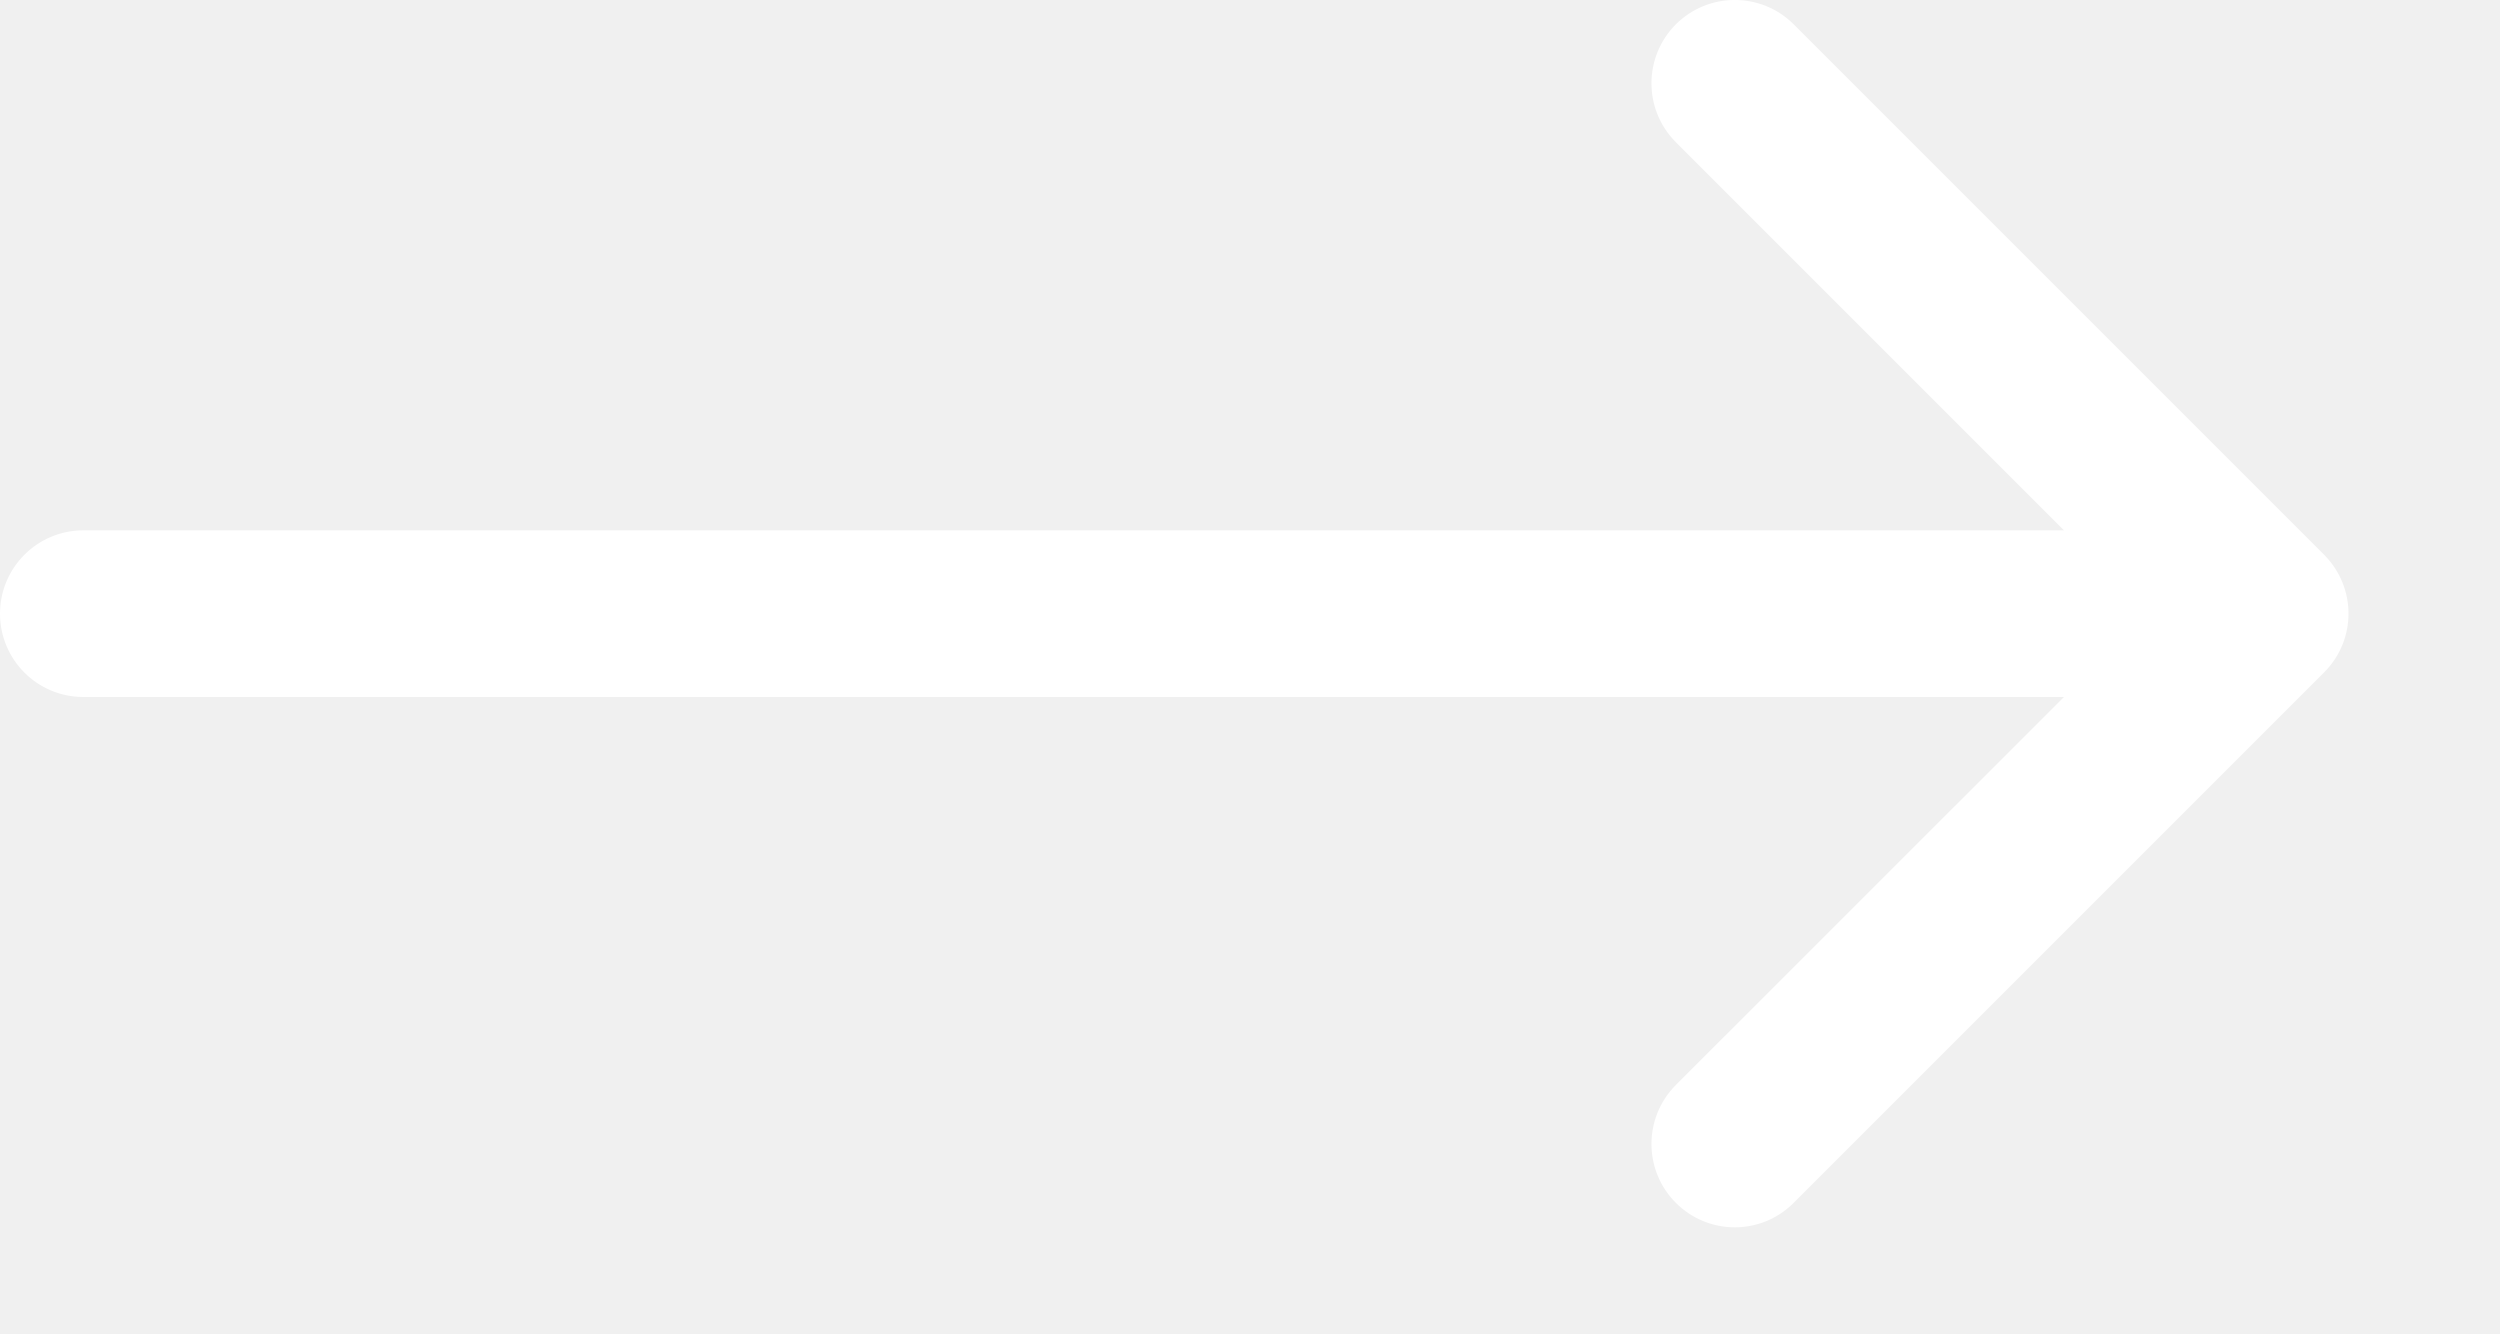
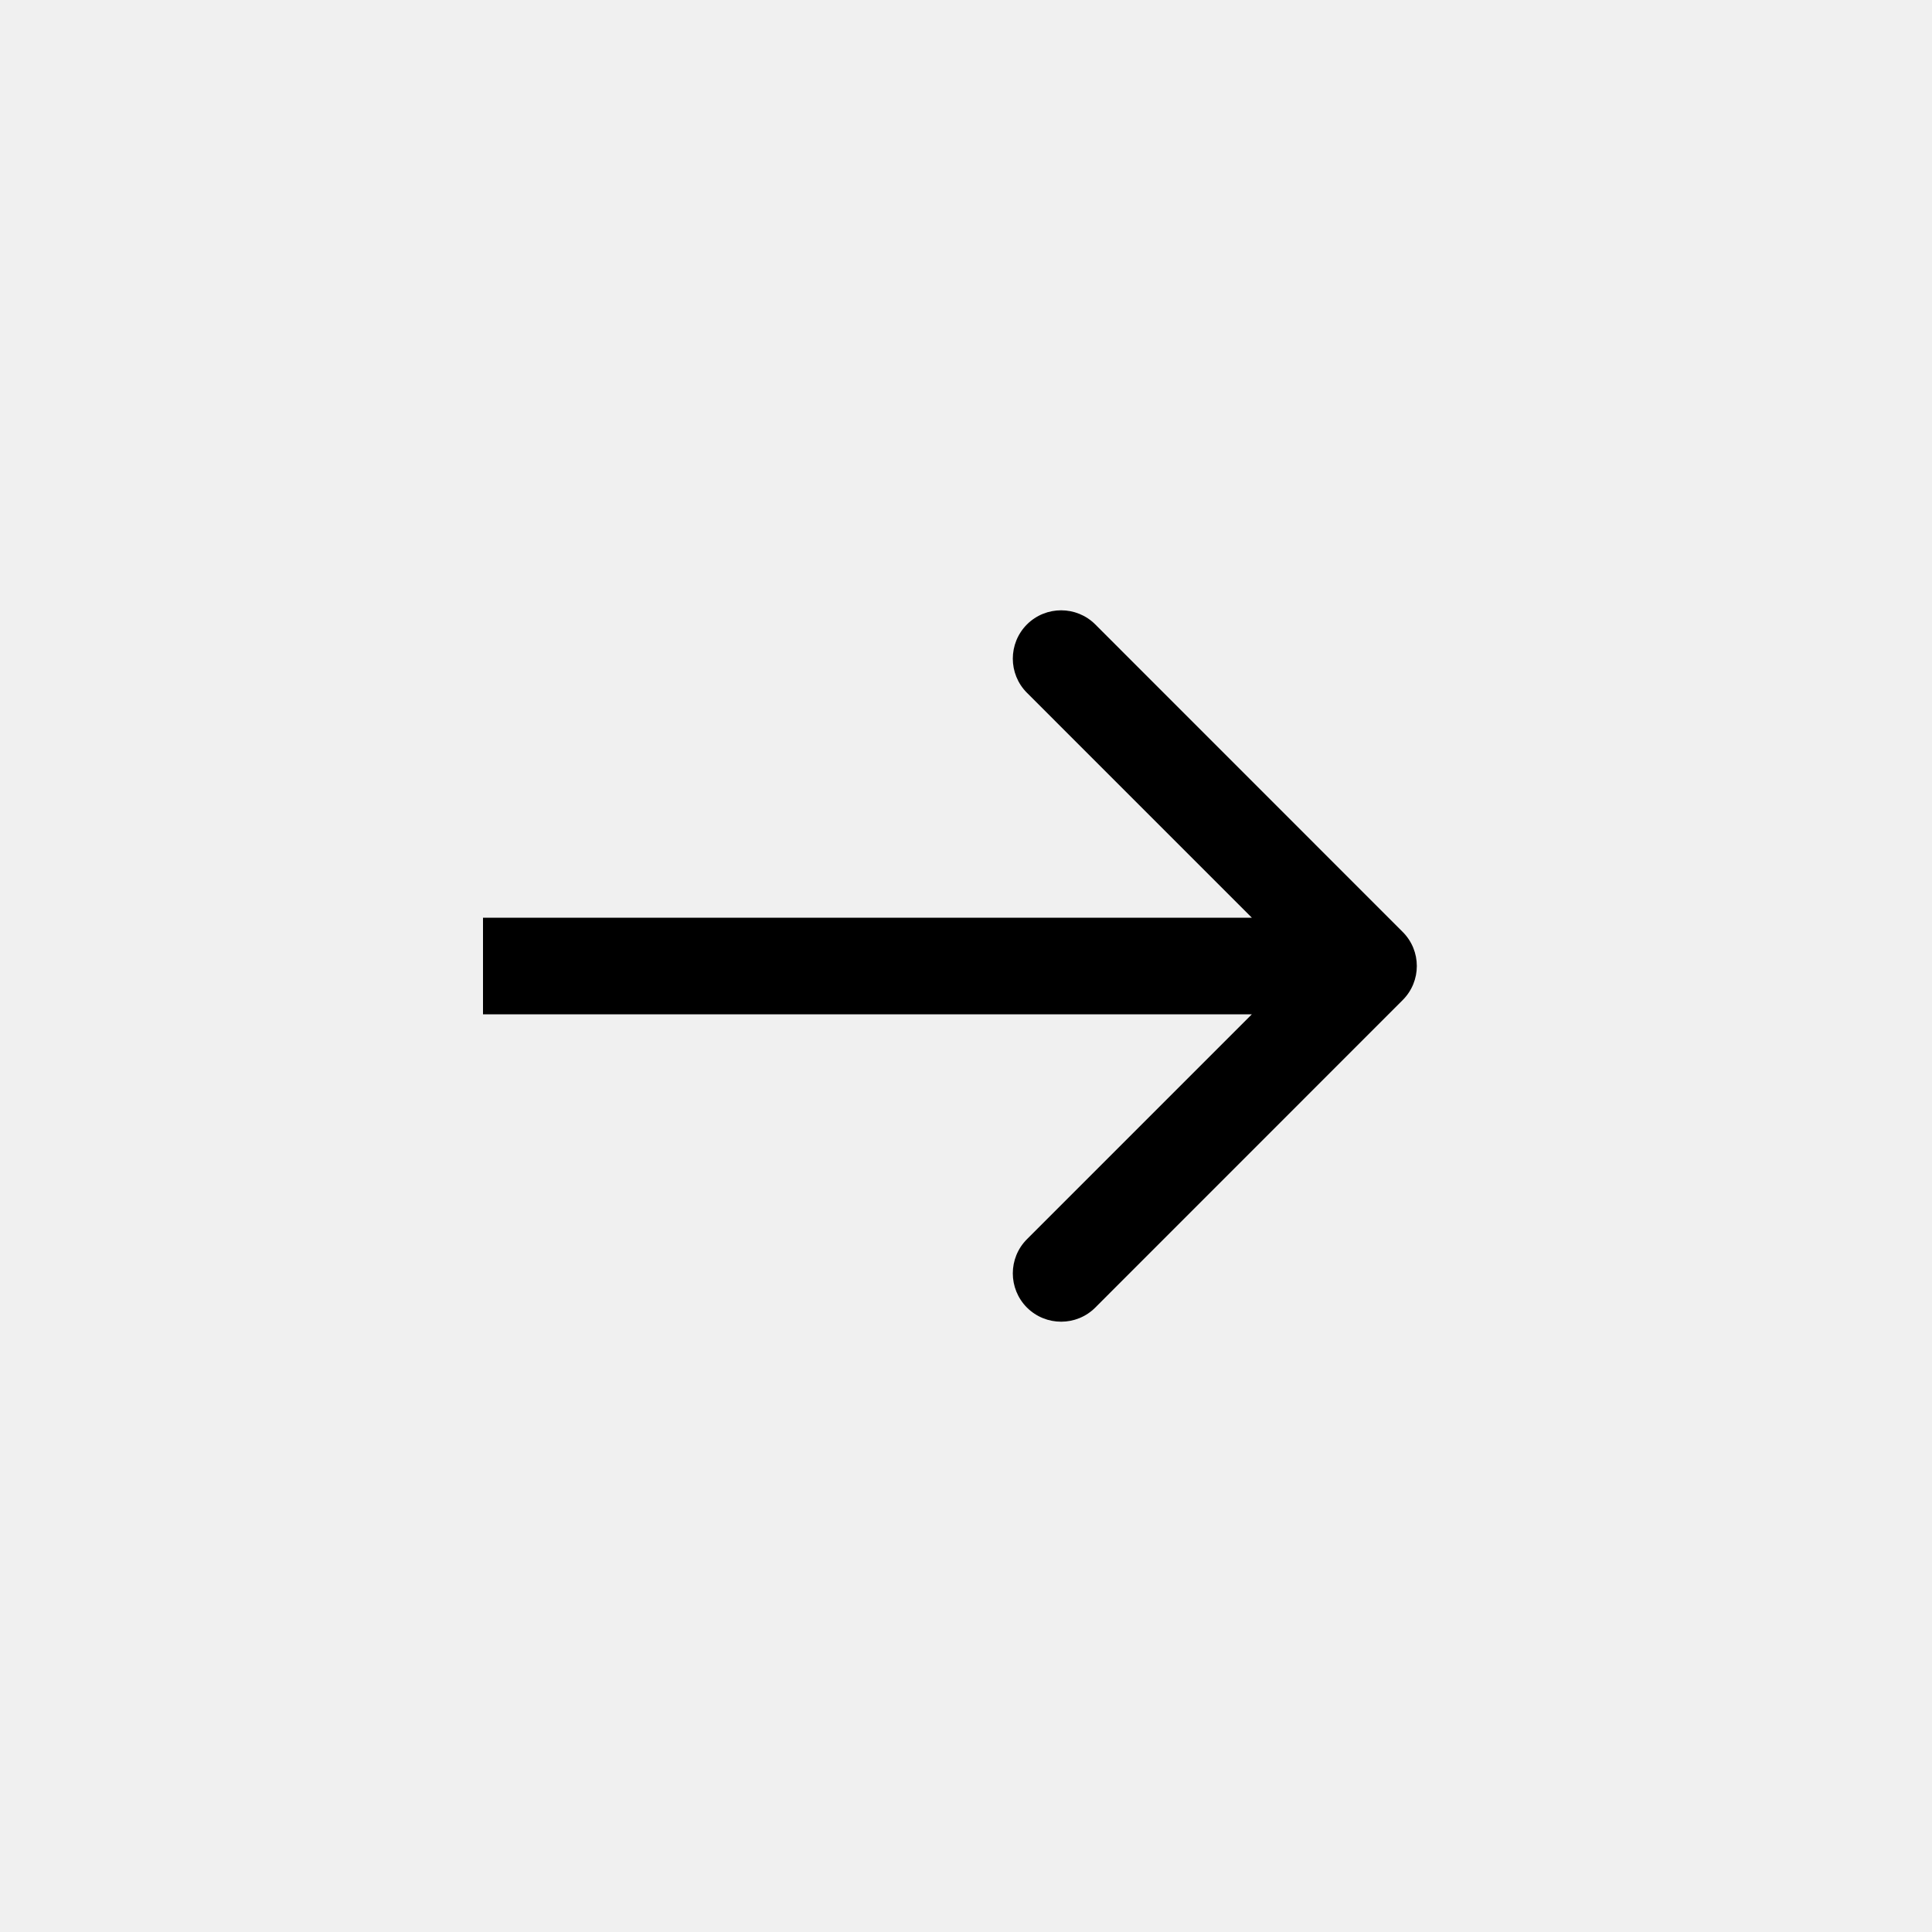
- <svg xmlns="http://www.w3.org/2000/svg" width="15" height="8" viewBox="0 0 15 8" fill="none">
-   <path d="M0.5 3.182C0.224 3.182 0 3.406 0 3.682C0 3.958 0.224 4.182 0.5 4.182V3.182ZM13.944 4.035C14.14 3.84 14.14 3.524 13.944 3.328L10.762 0.146C10.567 -0.049 10.251 -0.049 10.055 0.146C9.86 0.342 9.86 0.658 10.055 0.853L12.884 3.682L10.055 6.51C9.86 6.706 9.86 7.022 10.055 7.217C10.251 7.413 10.567 7.413 10.762 7.217L13.944 4.035ZM0.5 4.182H13.591V3.182H0.5V4.182Z" fill="white" />
+ <svg xmlns="http://www.w3.org/2000/svg" width="24" height="24" viewBox="0 0 24 24" fill="none">
+   <path d="M17.424 12.424C17.659 12.19 17.659 11.81 17.424 11.576L13.606 7.757C13.372 7.523 12.992 7.523 12.757 7.757C12.523 7.992 12.523 8.372 12.757 8.606L16.151 12L12.757 15.394C12.523 15.628 12.523 16.008 12.757 16.243C12.992 16.477 13.372 16.477 13.606 16.243L17.424 12.424ZM6 12.6H17V11.4H6V12.6Z" fill="currentColor" />
</svg>
